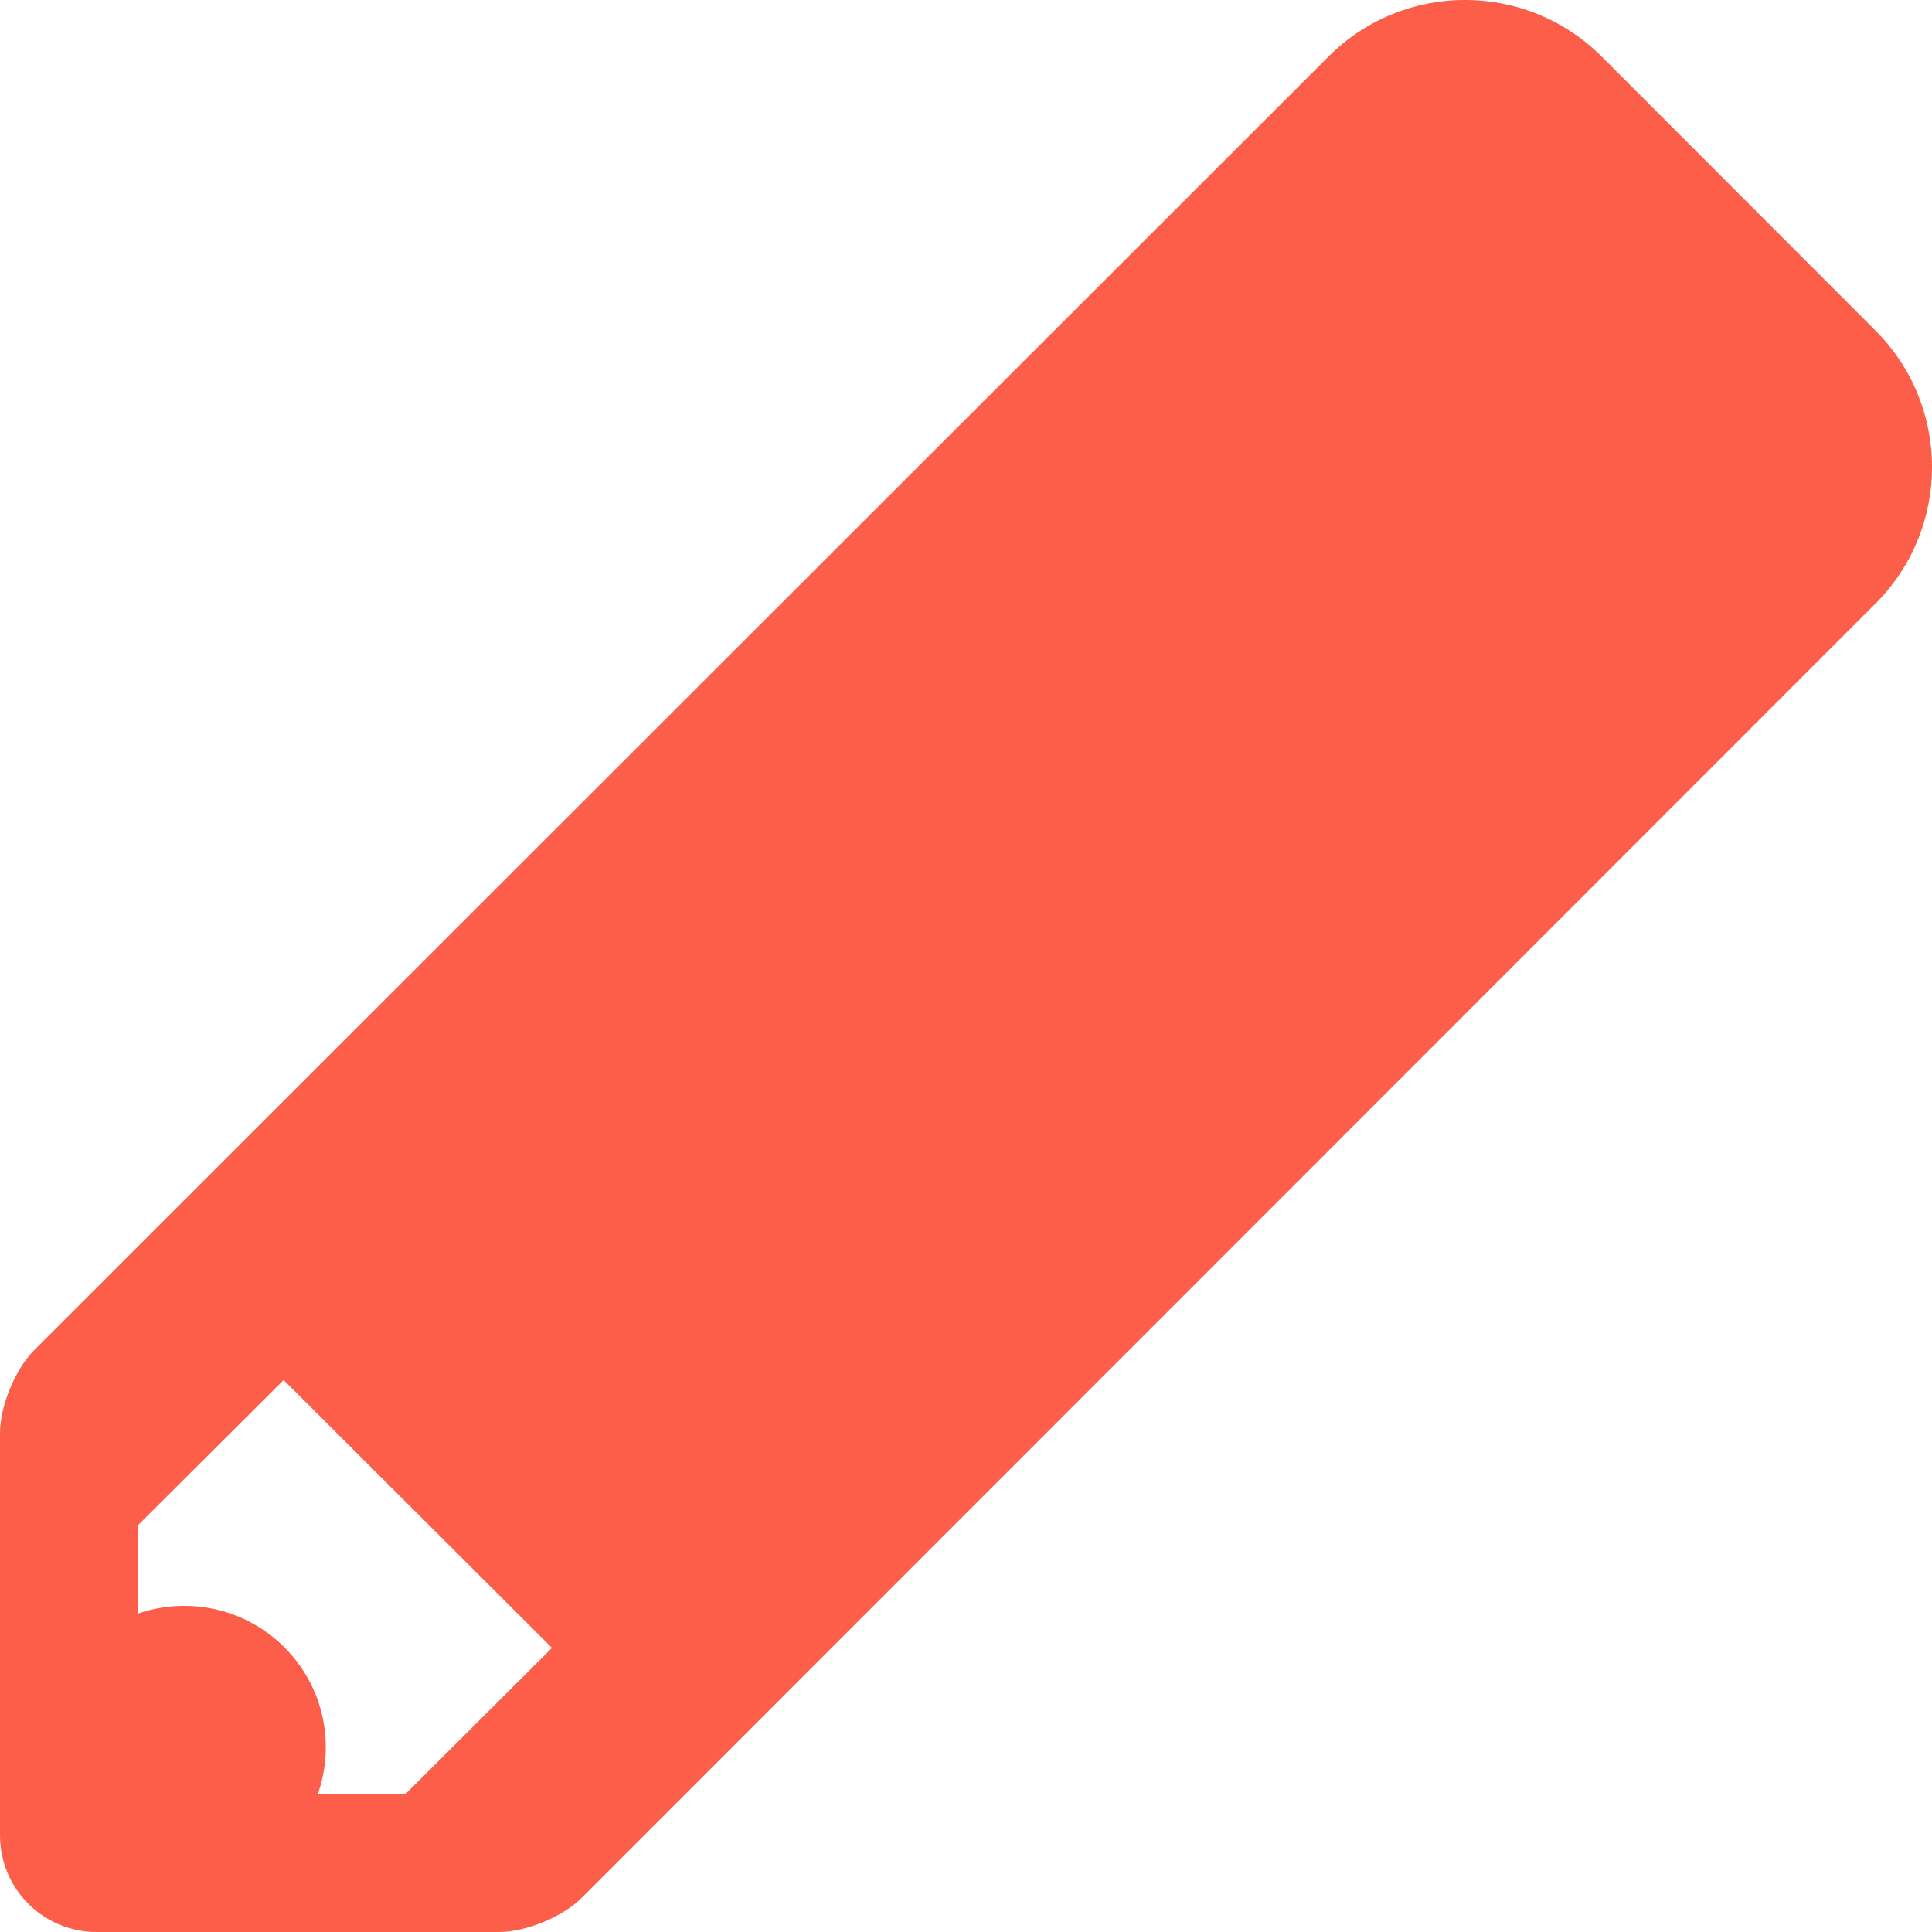
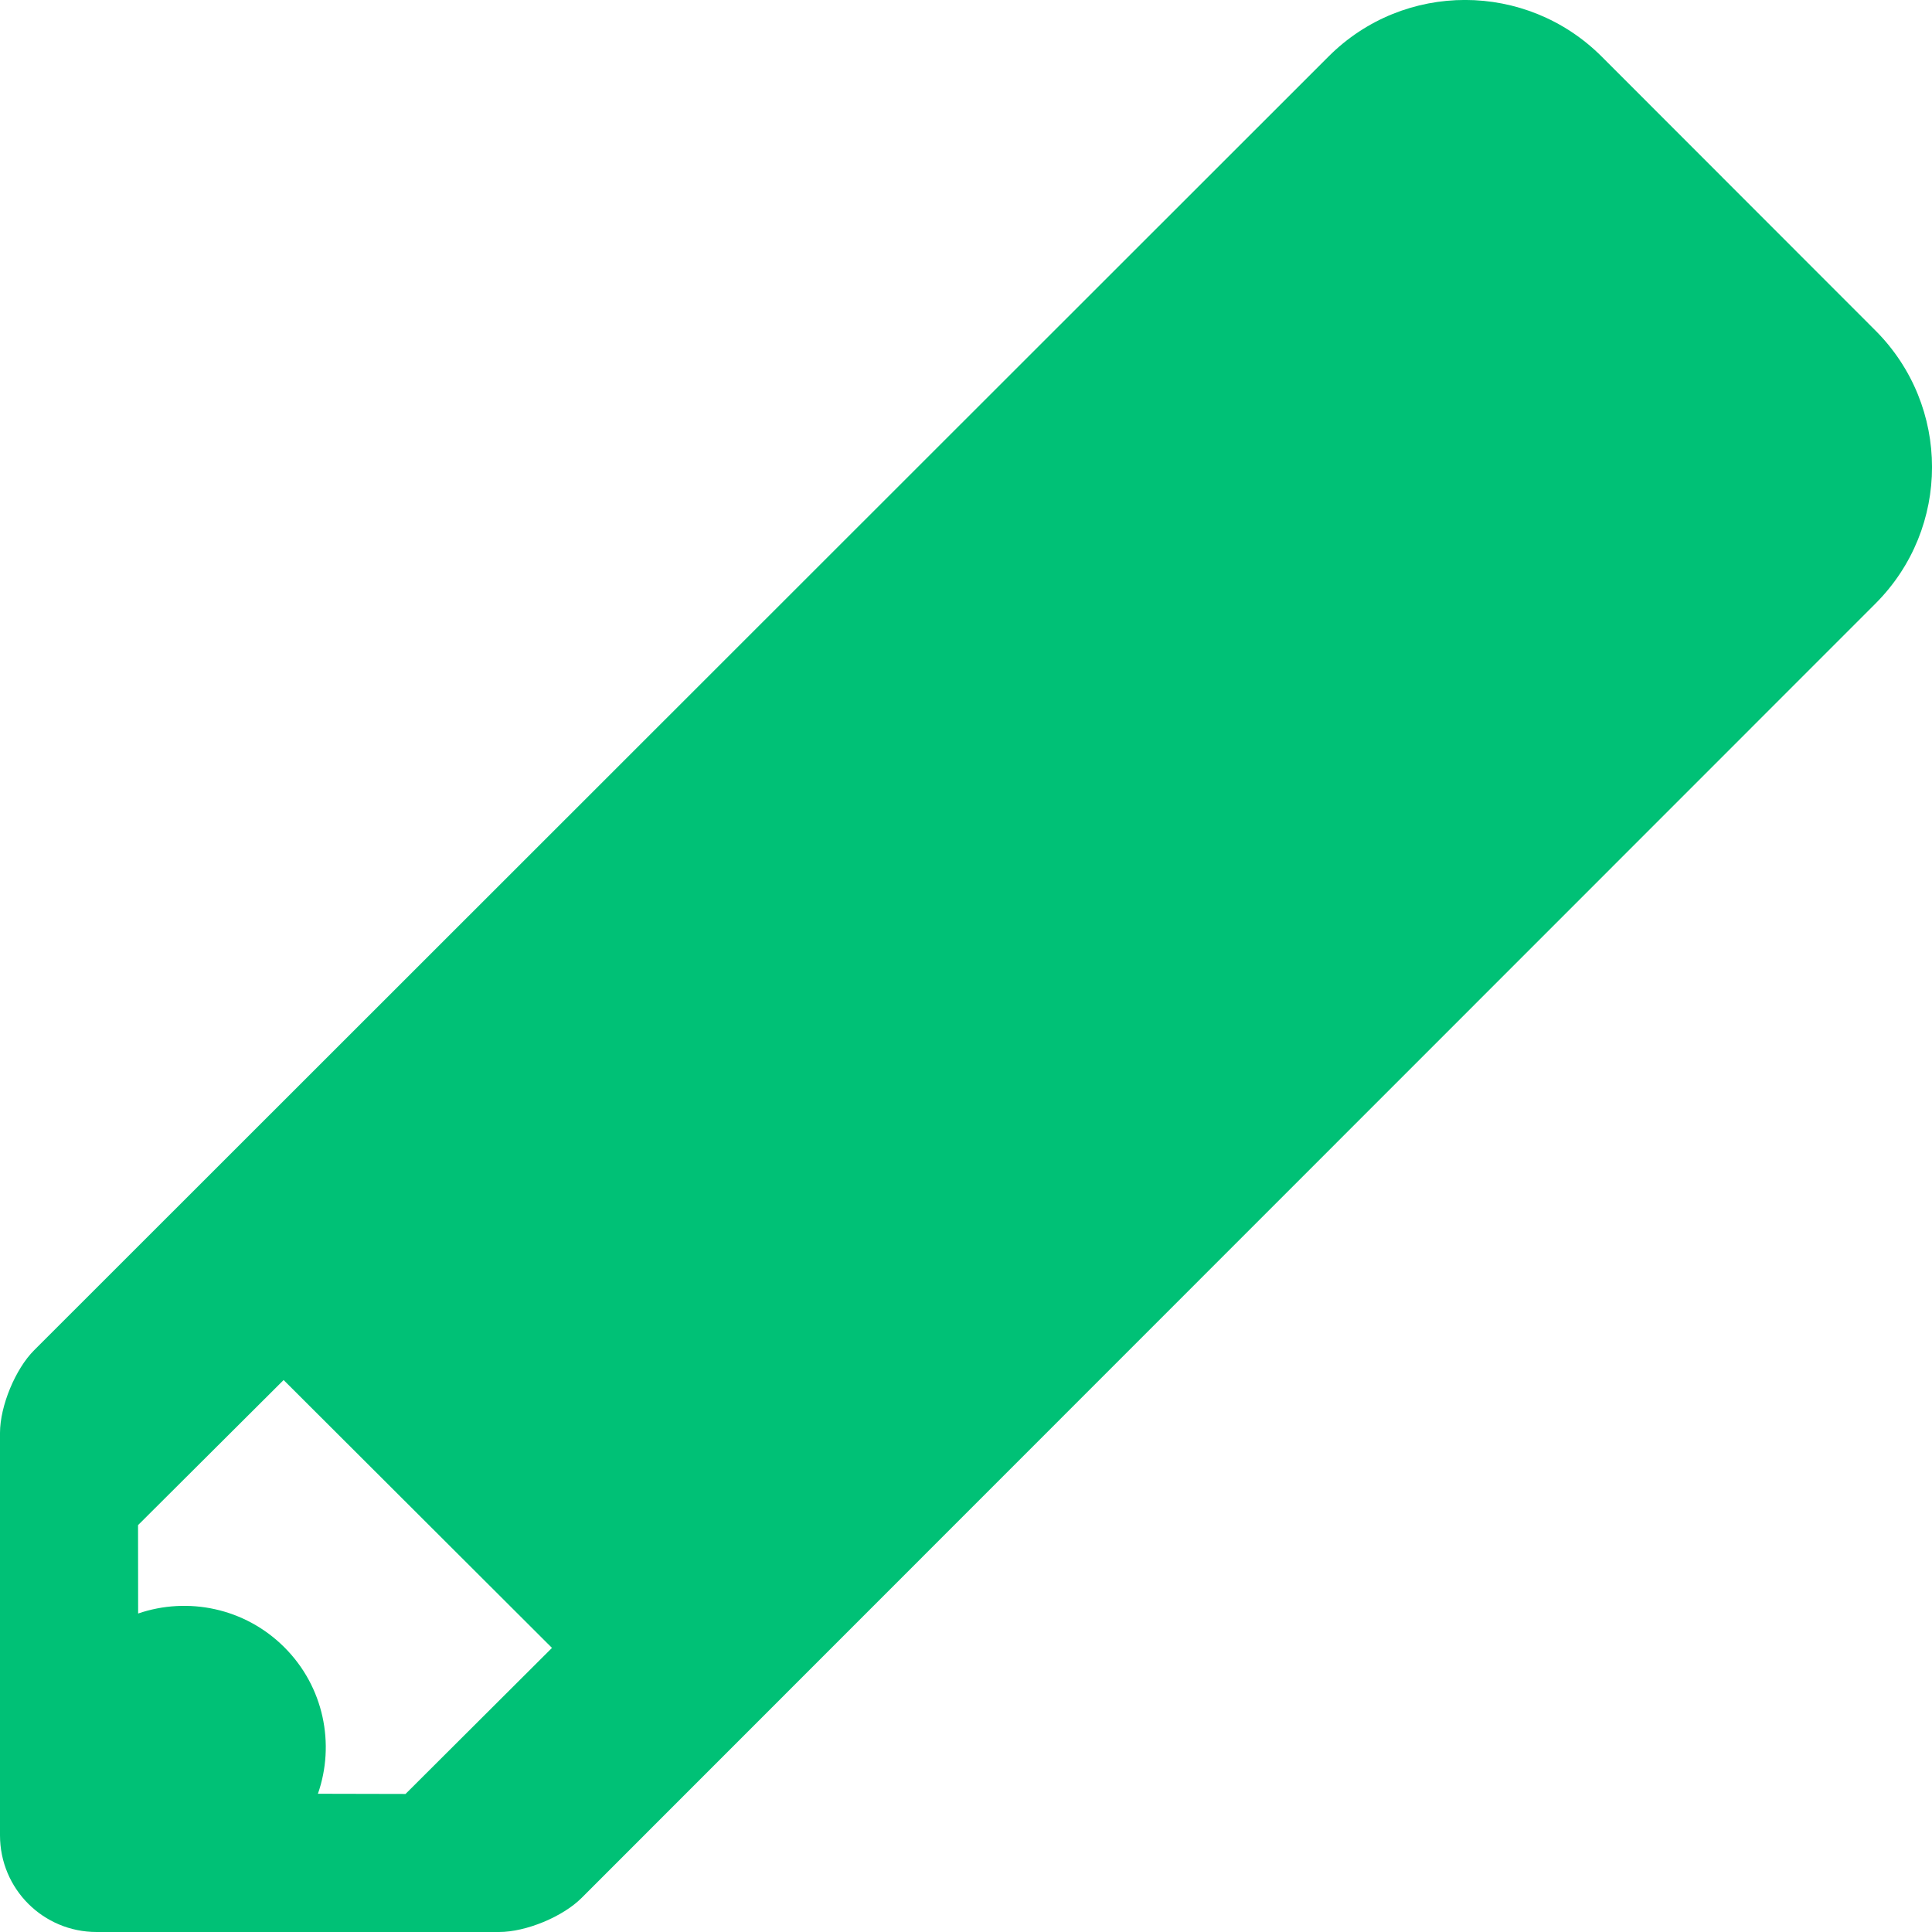
<svg xmlns="http://www.w3.org/2000/svg" width="20px" height="20px" viewBox="0 0 20 20" version="1.1">
-   <g id="Mobile-MVP" stroke="none" stroke-width="1" fill="none" fill-rule="evenodd">
-     <g id="High-level-changes" transform="translate(-817, -954)" fill="#FC5E49">
-       <g id="Group-19" transform="translate(112, 200)">
-         <g id="Group-18">
-           <g id="App-dock-Copy" transform="translate(386, 742)">
-             <g id="Group-2" transform="translate(35, 12)">
-               <path d="M285.429,15.788 L285.43,16.703 C285.943,16.527 286.534,16.644 286.943,17.052 C287.354,17.462 287.47,18.056 287.291,18.569 L288.198,18.571 L289.714,17.059 L286.936,14.286 C286.024,15.195 285.429,15.788 285.429,15.788 Z M300.581,0.586 L303.414,3.421 C304.195,4.202 304.196,5.467 303.415,6.248 L290.021,19.647 C289.826,19.842 289.446,20 289.166,20 L285,20 C284.448,20 284,19.555 284,18.999 L284,14.833 C284,14.555 284.16,14.17 284.353,13.978 L297.754,0.584 C298.534,-0.196 299.8,-0.195 300.581,0.586 Z" id="Combined-Shape" />
-             </g>
-           </g>
+   <g id="Inbox/unread" stroke="none" stroke-width="1" fill="none" fill-rule="evenodd">
+     <g id="Inbox:-Slide-gesture-(clear)" transform="translate(-319, -745)" fill="#00C176">
+       <g id="App-dock-Copy" transform="translate(0, 733)">
+         <g id="Group-2" transform="translate(35, 12)">
+           <path d="M285.429,15.788 L285.43,16.703 C285.943,16.527 286.534,16.644 286.943,17.052 C287.354,17.462 287.47,18.056 287.291,18.569 L288.198,18.571 L289.714,17.059 L286.936,14.286 C286.024,15.195 285.429,15.788 285.429,15.788 Z M300.581,0.586 L303.414,3.421 C304.195,4.202 304.196,5.467 303.415,6.248 L290.021,19.647 C289.826,19.842 289.446,20 289.166,20 L285,20 C284.448,20 284,19.555 284,18.999 L284,14.833 C284,14.555 284.16,14.17 284.353,13.978 L297.754,0.584 C298.534,-0.196 299.8,-0.195 300.581,0.586 Z" id="Combined-Shape" />
        </g>
      </g>
    </g>
  </g>
</svg>
